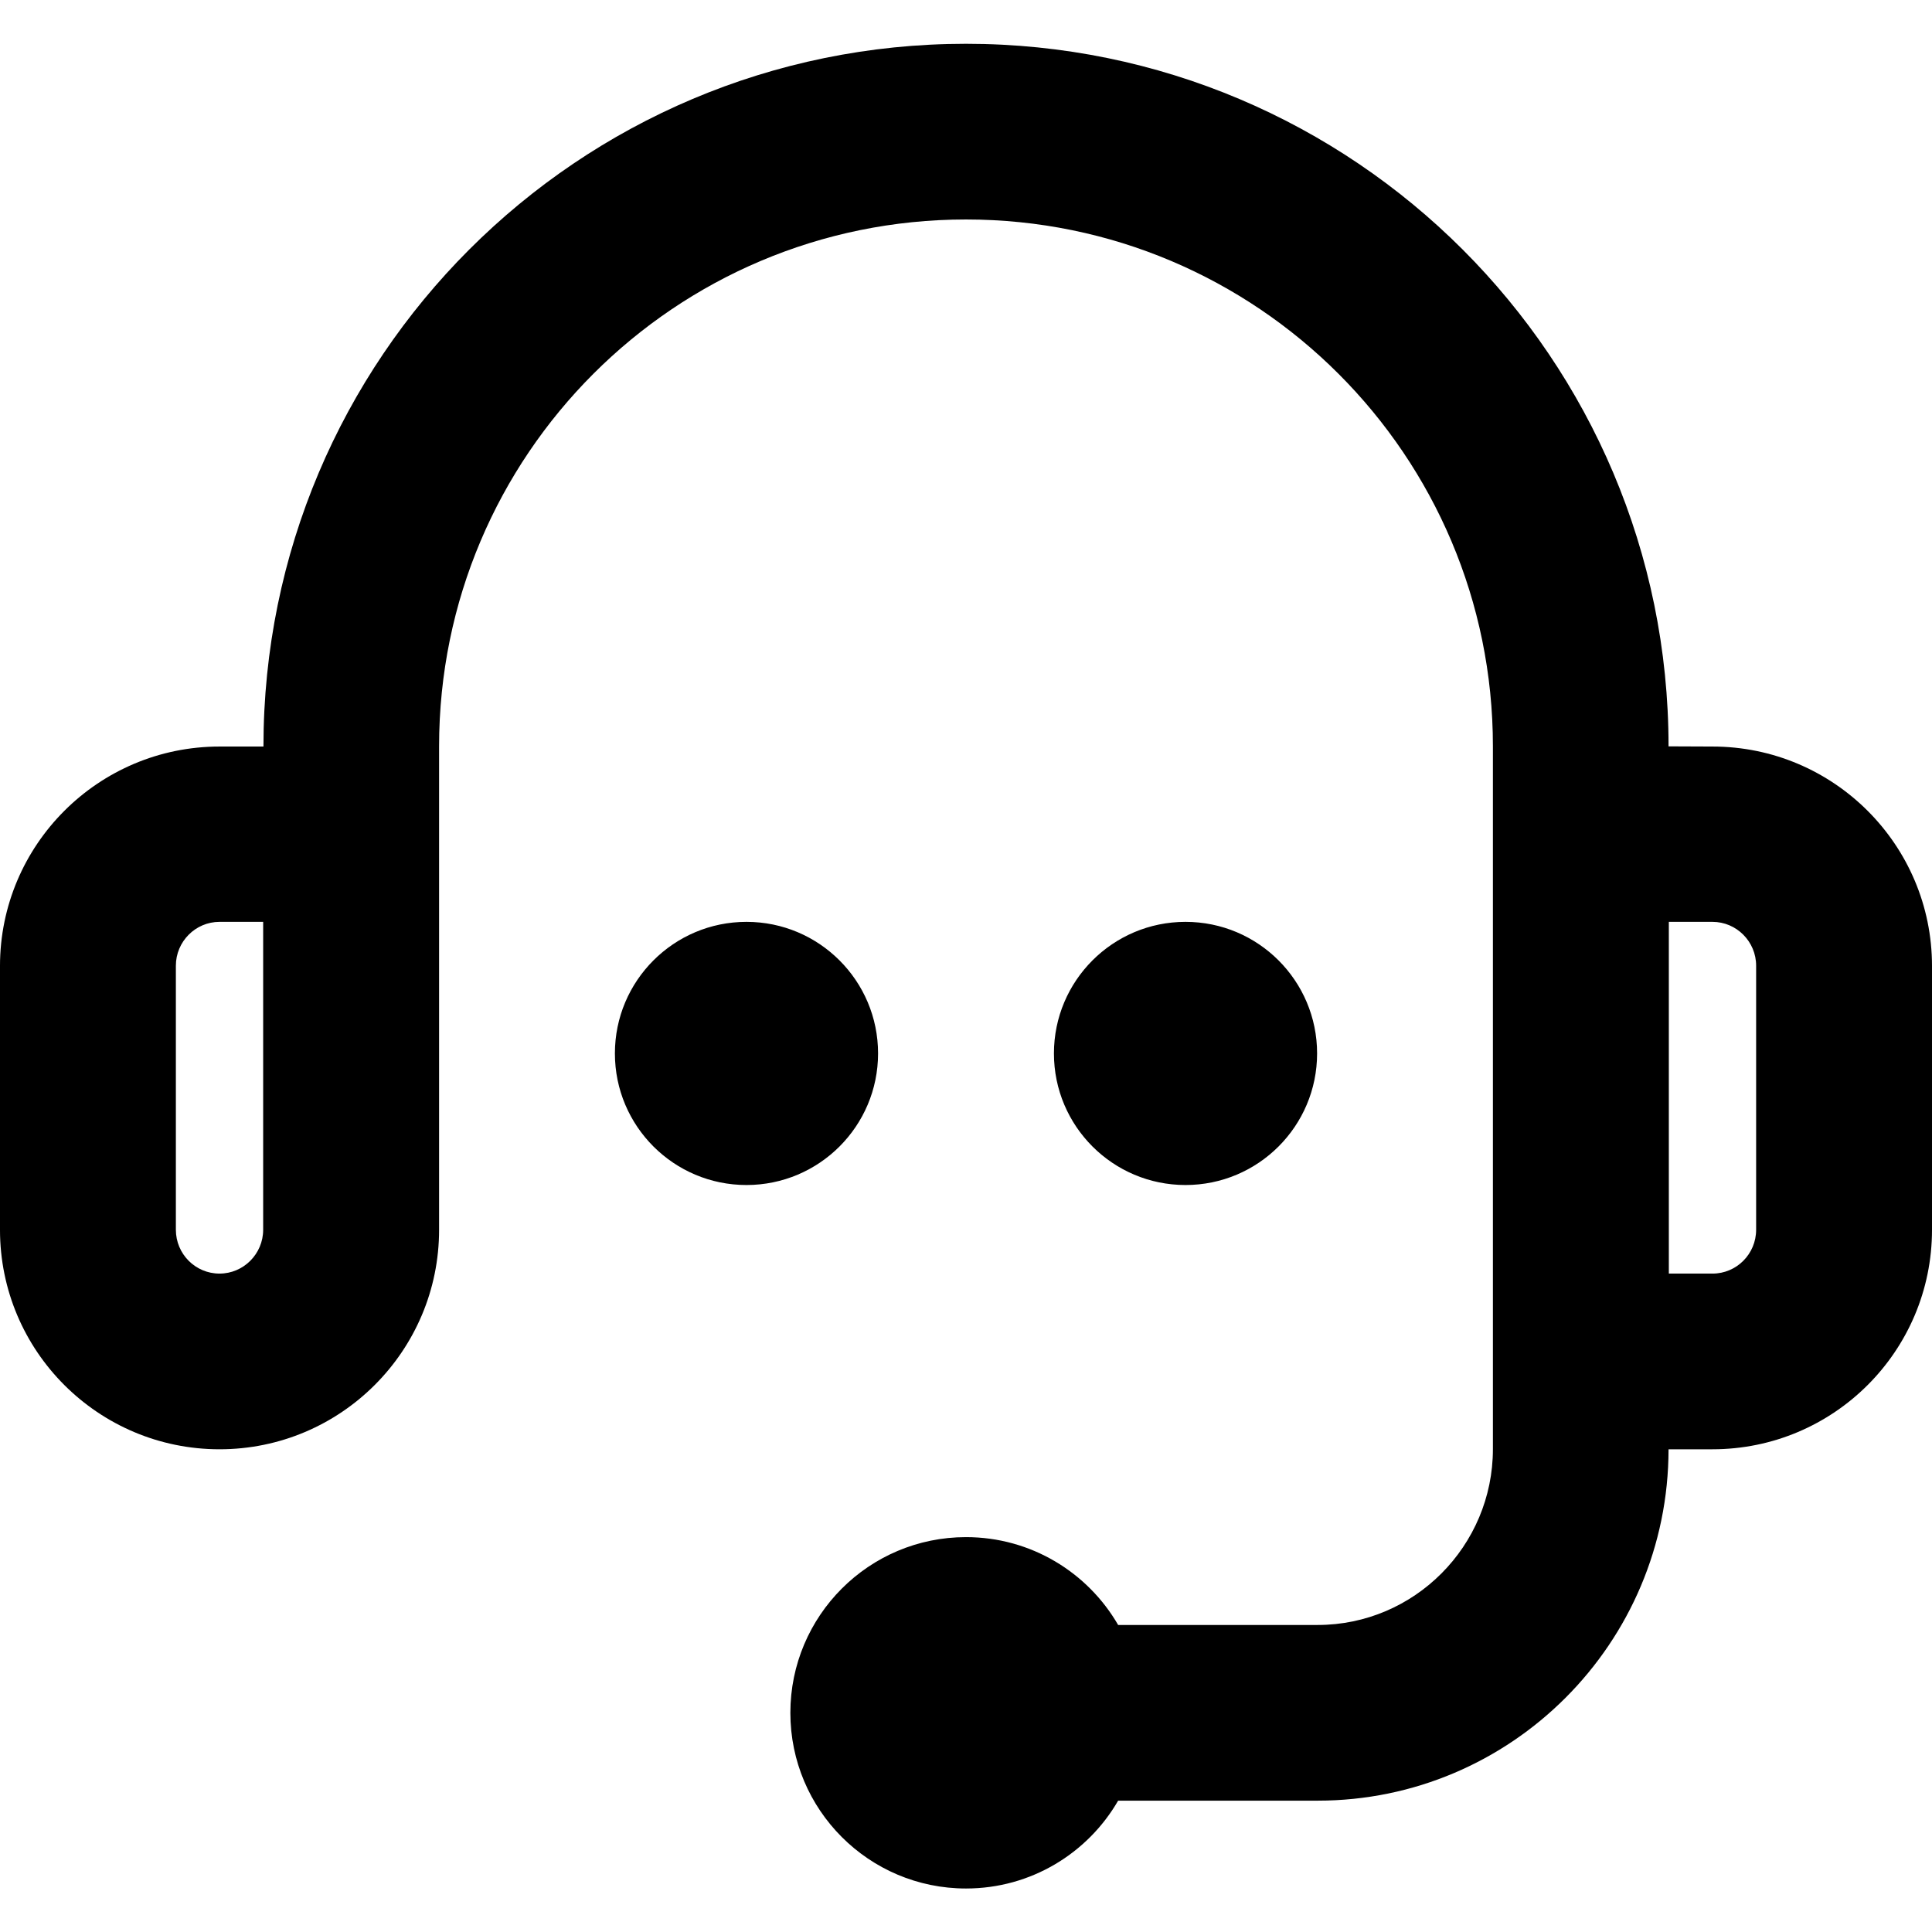
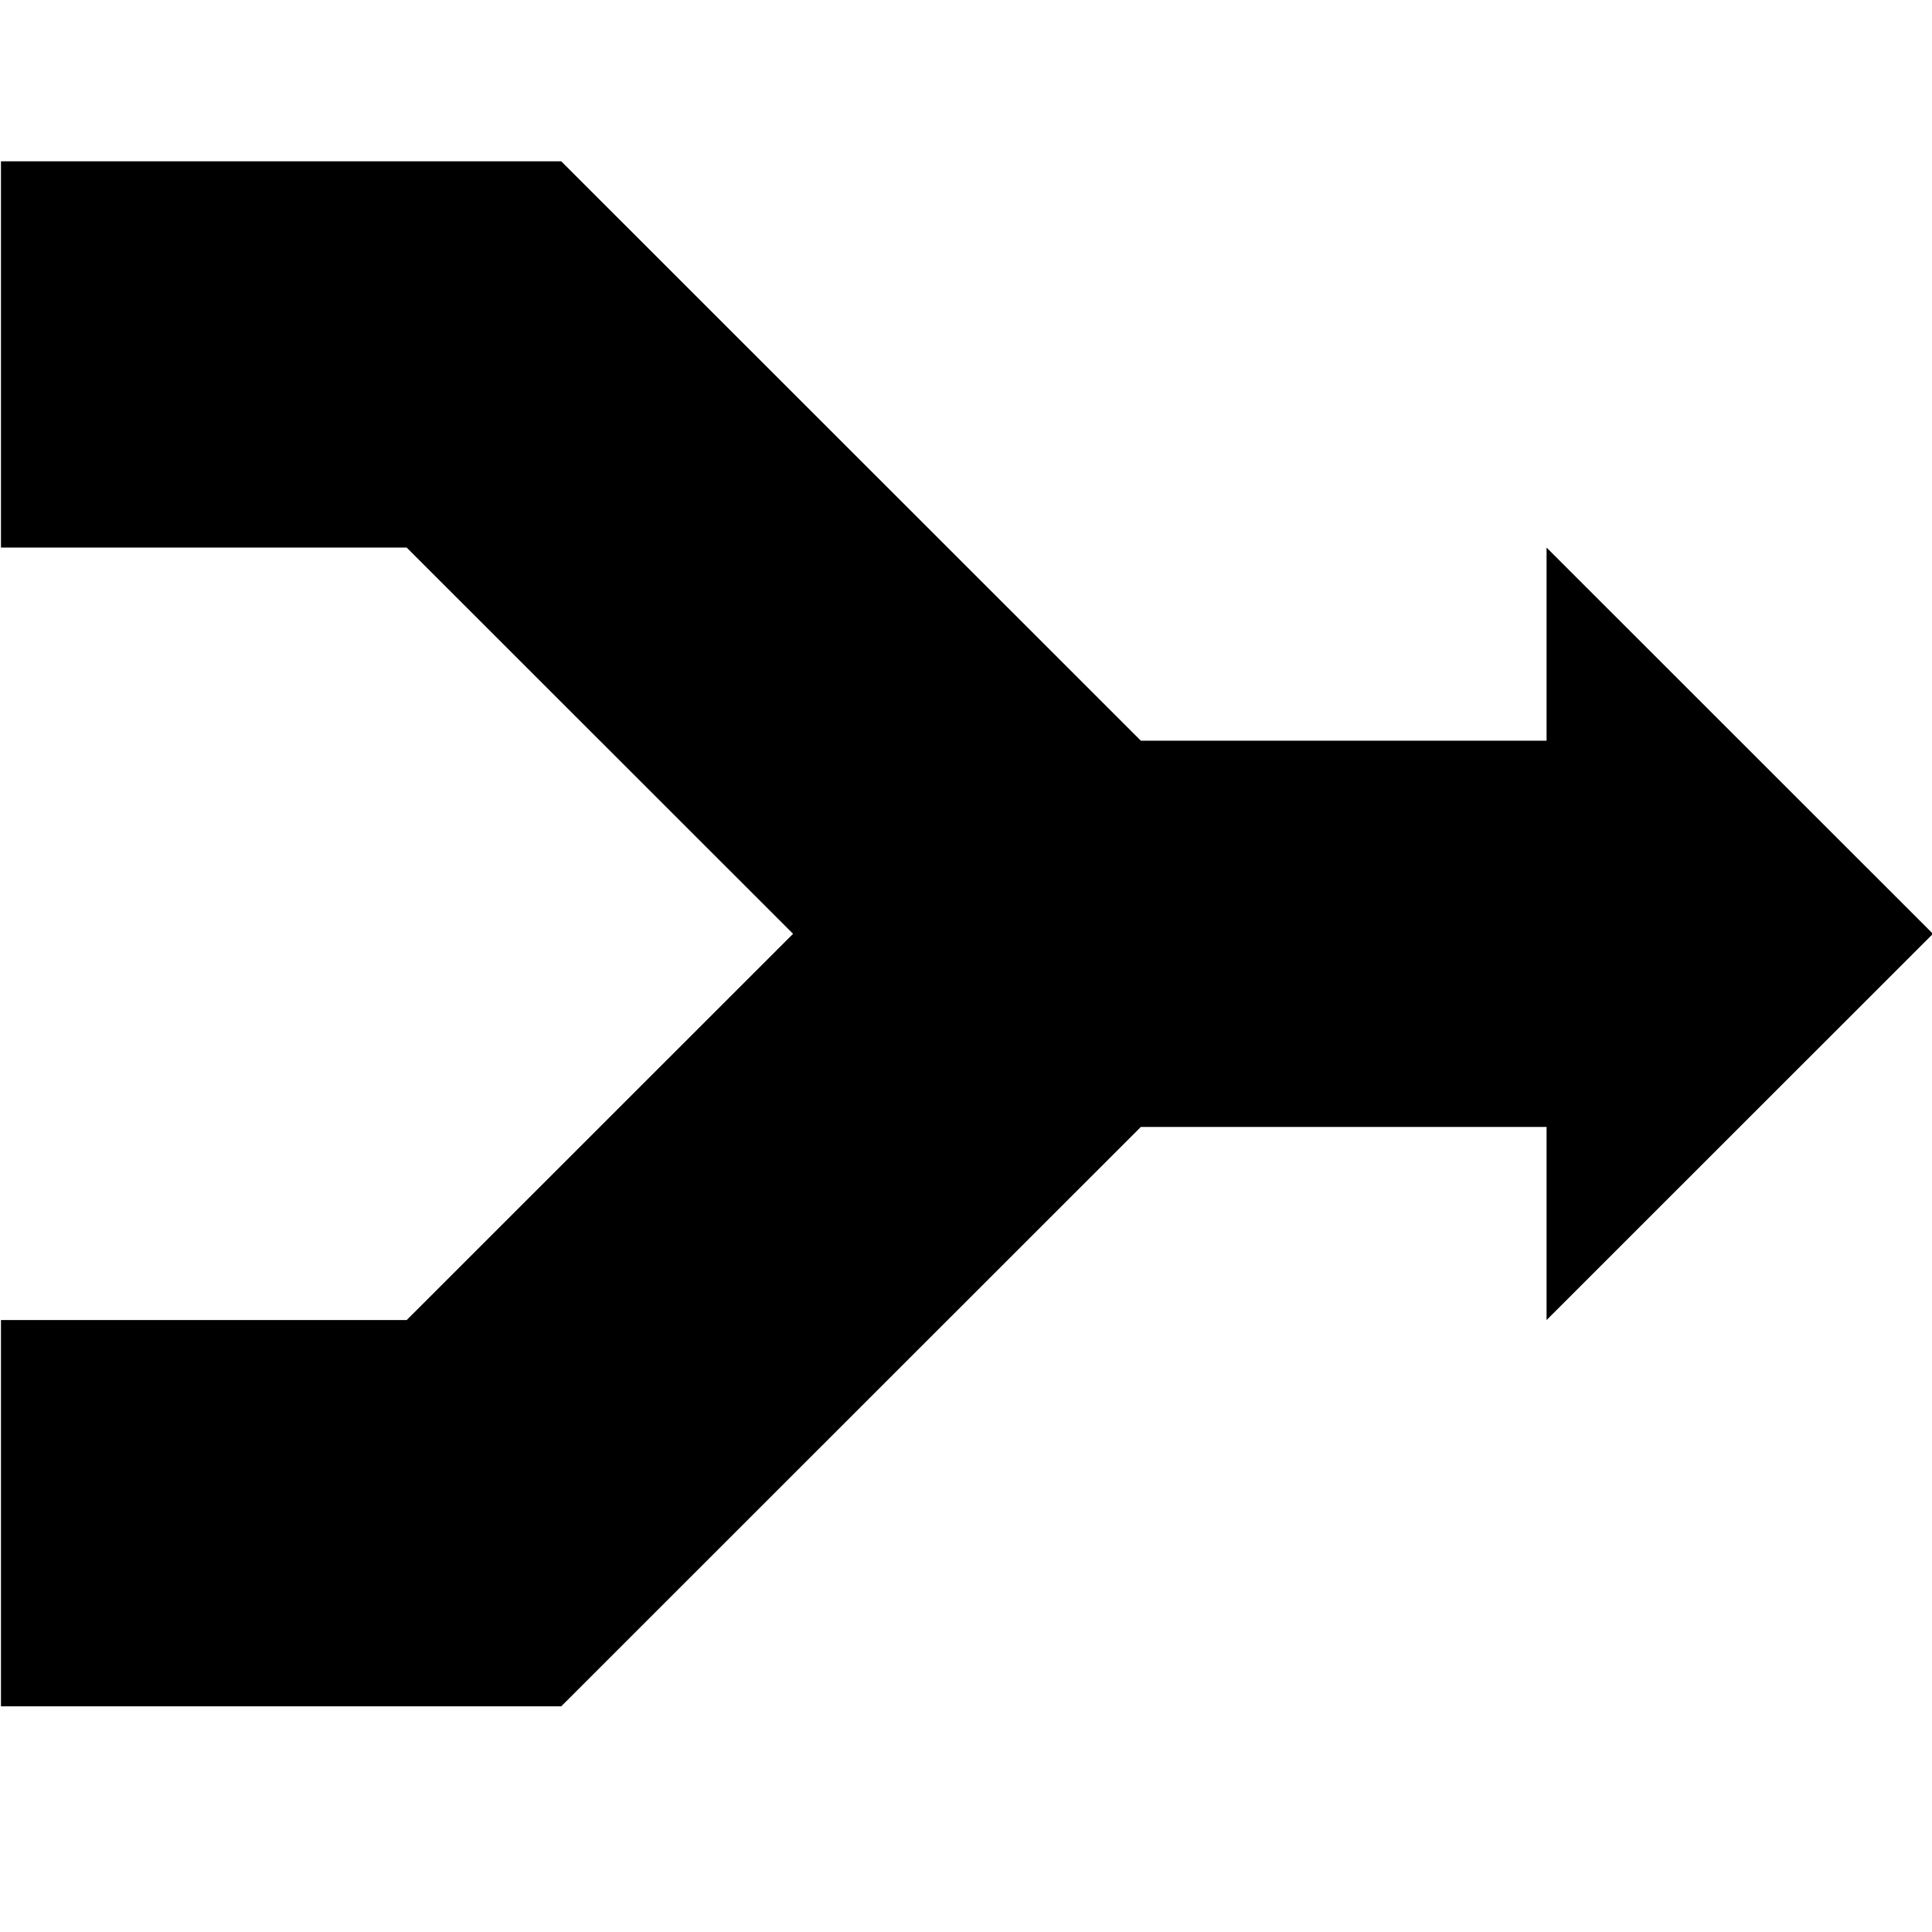
<svg xmlns="http://www.w3.org/2000/svg" width="1000" height="1000" viewBox="0 0 1000 1000">
-   <path d="M500 977.484c-50.208 0-90.909-40.713-90.909-90.935s40.701-90.935 90.909-90.935c33.649 0 63.028 18.287 78.747 45.468h103.271c49.965 0 90.709-40.814 90.709-91.056V386.312c0-150.545-122.14-272.71-272.728-272.71-150.65 0-272.728 122.085-272.728 272.71v250.23c0 62.732-50.944 113.604-113.637 113.604-62.751 0-113.637-50.849-113.637-113.604V500.01c0-62.732 50.944-113.604 113.637-113.604h22.728c0-200.946 162.782-363.74 363.637-363.74 200.794 0 363.637 162.877 363.637 363.646l22.728.095c62.692 0 113.637 50.871 113.637 113.604v136.532c0 62.756-50.885 113.604-113.637 113.604h-22.728c-.065 100.379-81.456 181.87-181.618 181.87H578.747c-15.719 27.181-45.098 45.468-78.747 45.468zM113.621 477.151c-12.444 0-22.592 10.204-22.592 22.692v136.675c0 12.526 10.103 22.692 22.592 22.692 12.444 0 22.592-10.204 22.592-22.692V477.151h-22.592zM908.97 636.519V499.844c0-12.488-10.146-22.692-22.592-22.692h-22.592v182.06h22.592c12.489 0 22.592-10.166 22.592-22.692zm-522.591-23.155c-37.614 0-68.106-30.492-68.106-68.106s30.492-68.106 68.106-68.106c37.614 0 68.106 30.492 68.106 68.106s-30.492 68.106-68.106 68.106zm227.242 0c-37.614 0-68.106-30.492-68.106-68.106s30.492-68.106 68.106-68.106c37.614 0 68.106 30.492 68.106 68.106s-30.492 68.106-68.106 68.106z" />
+   <path d="M290.5 883.18H.5V683.26h210l200-199.92-200-199.92H.5V83.5h290l300 299.88h210v-99.96l200 199.92-200 199.92V583.3h-210z" fill-rule="evenodd" />
</svg>
